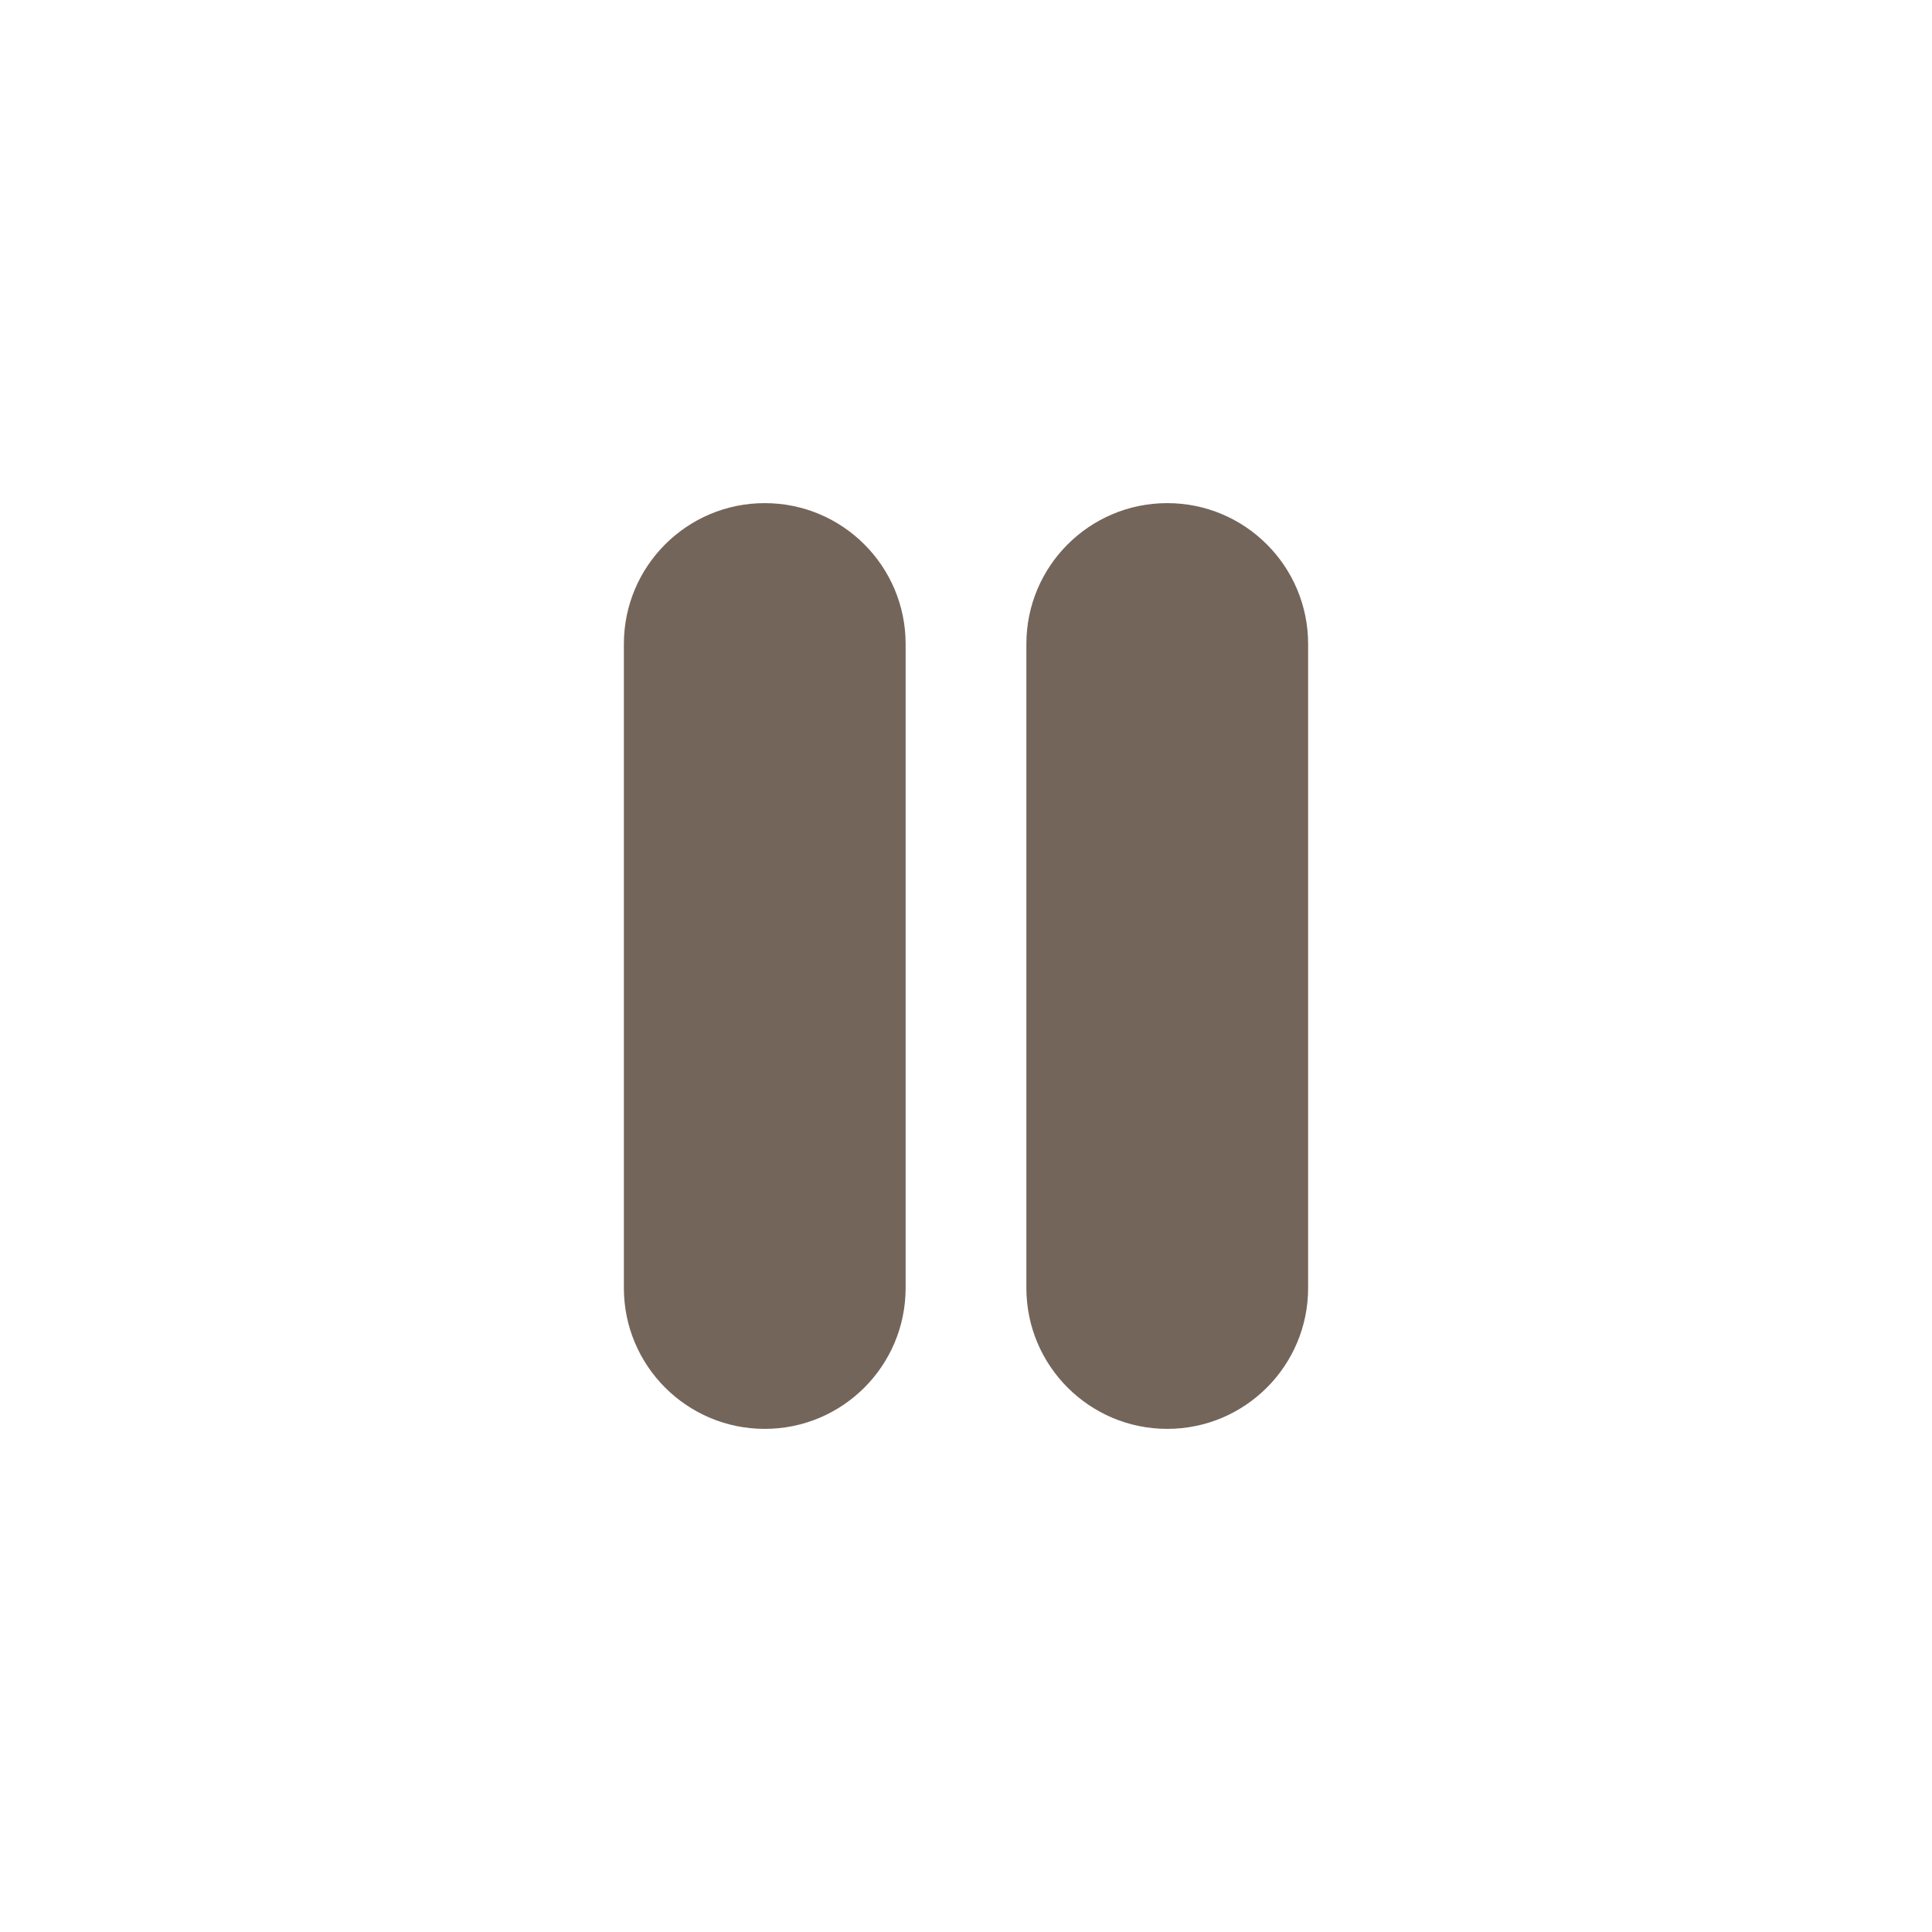
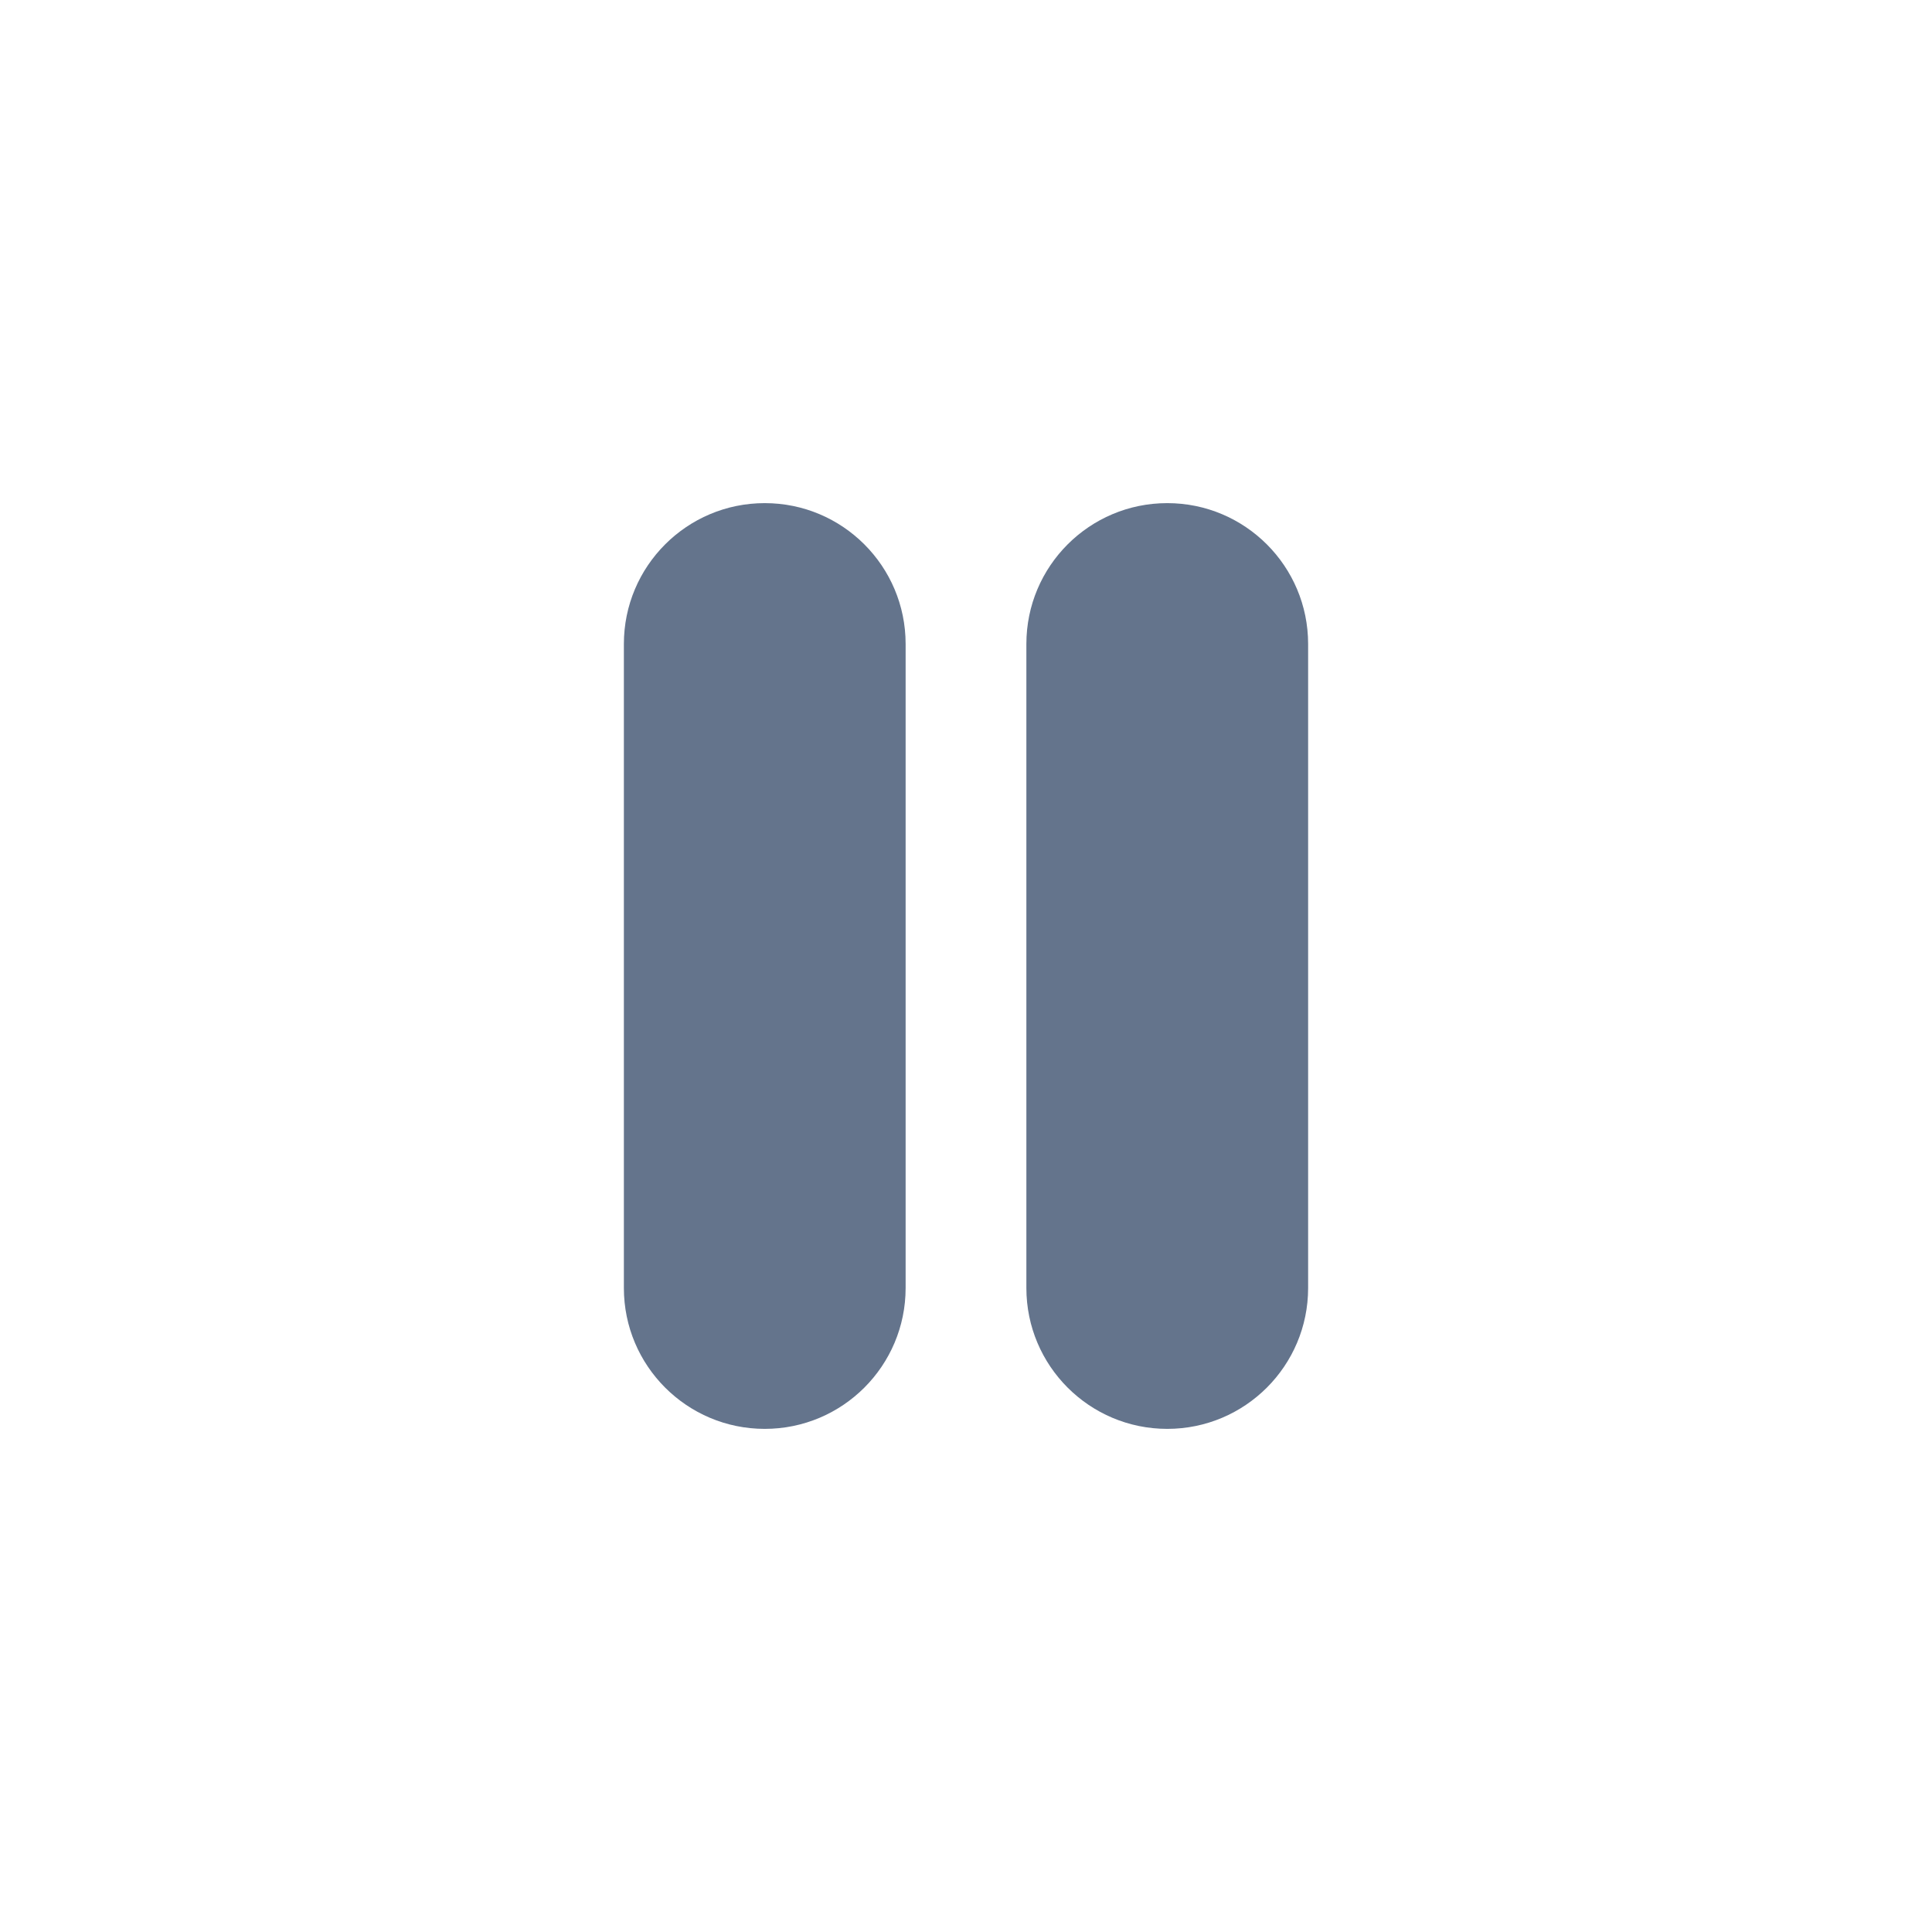
<svg xmlns="http://www.w3.org/2000/svg" viewBox="0 0 48 48">
-   <rect x="15.5" y="12.5" width="7" height="23" rx="3.5" fill="#74655a" />
-   <rect x="25.5" y="12.5" width="7" height="23" rx="3.5" fill="#74655a" />
+   <rect x="15.5" y="12.5" width="7" height="23" rx="3.5" fill="#64748c" />
+   <rect x="25.5" y="12.5" width="7" height="23" rx="3.5" fill="#64748c" />
</svg>
